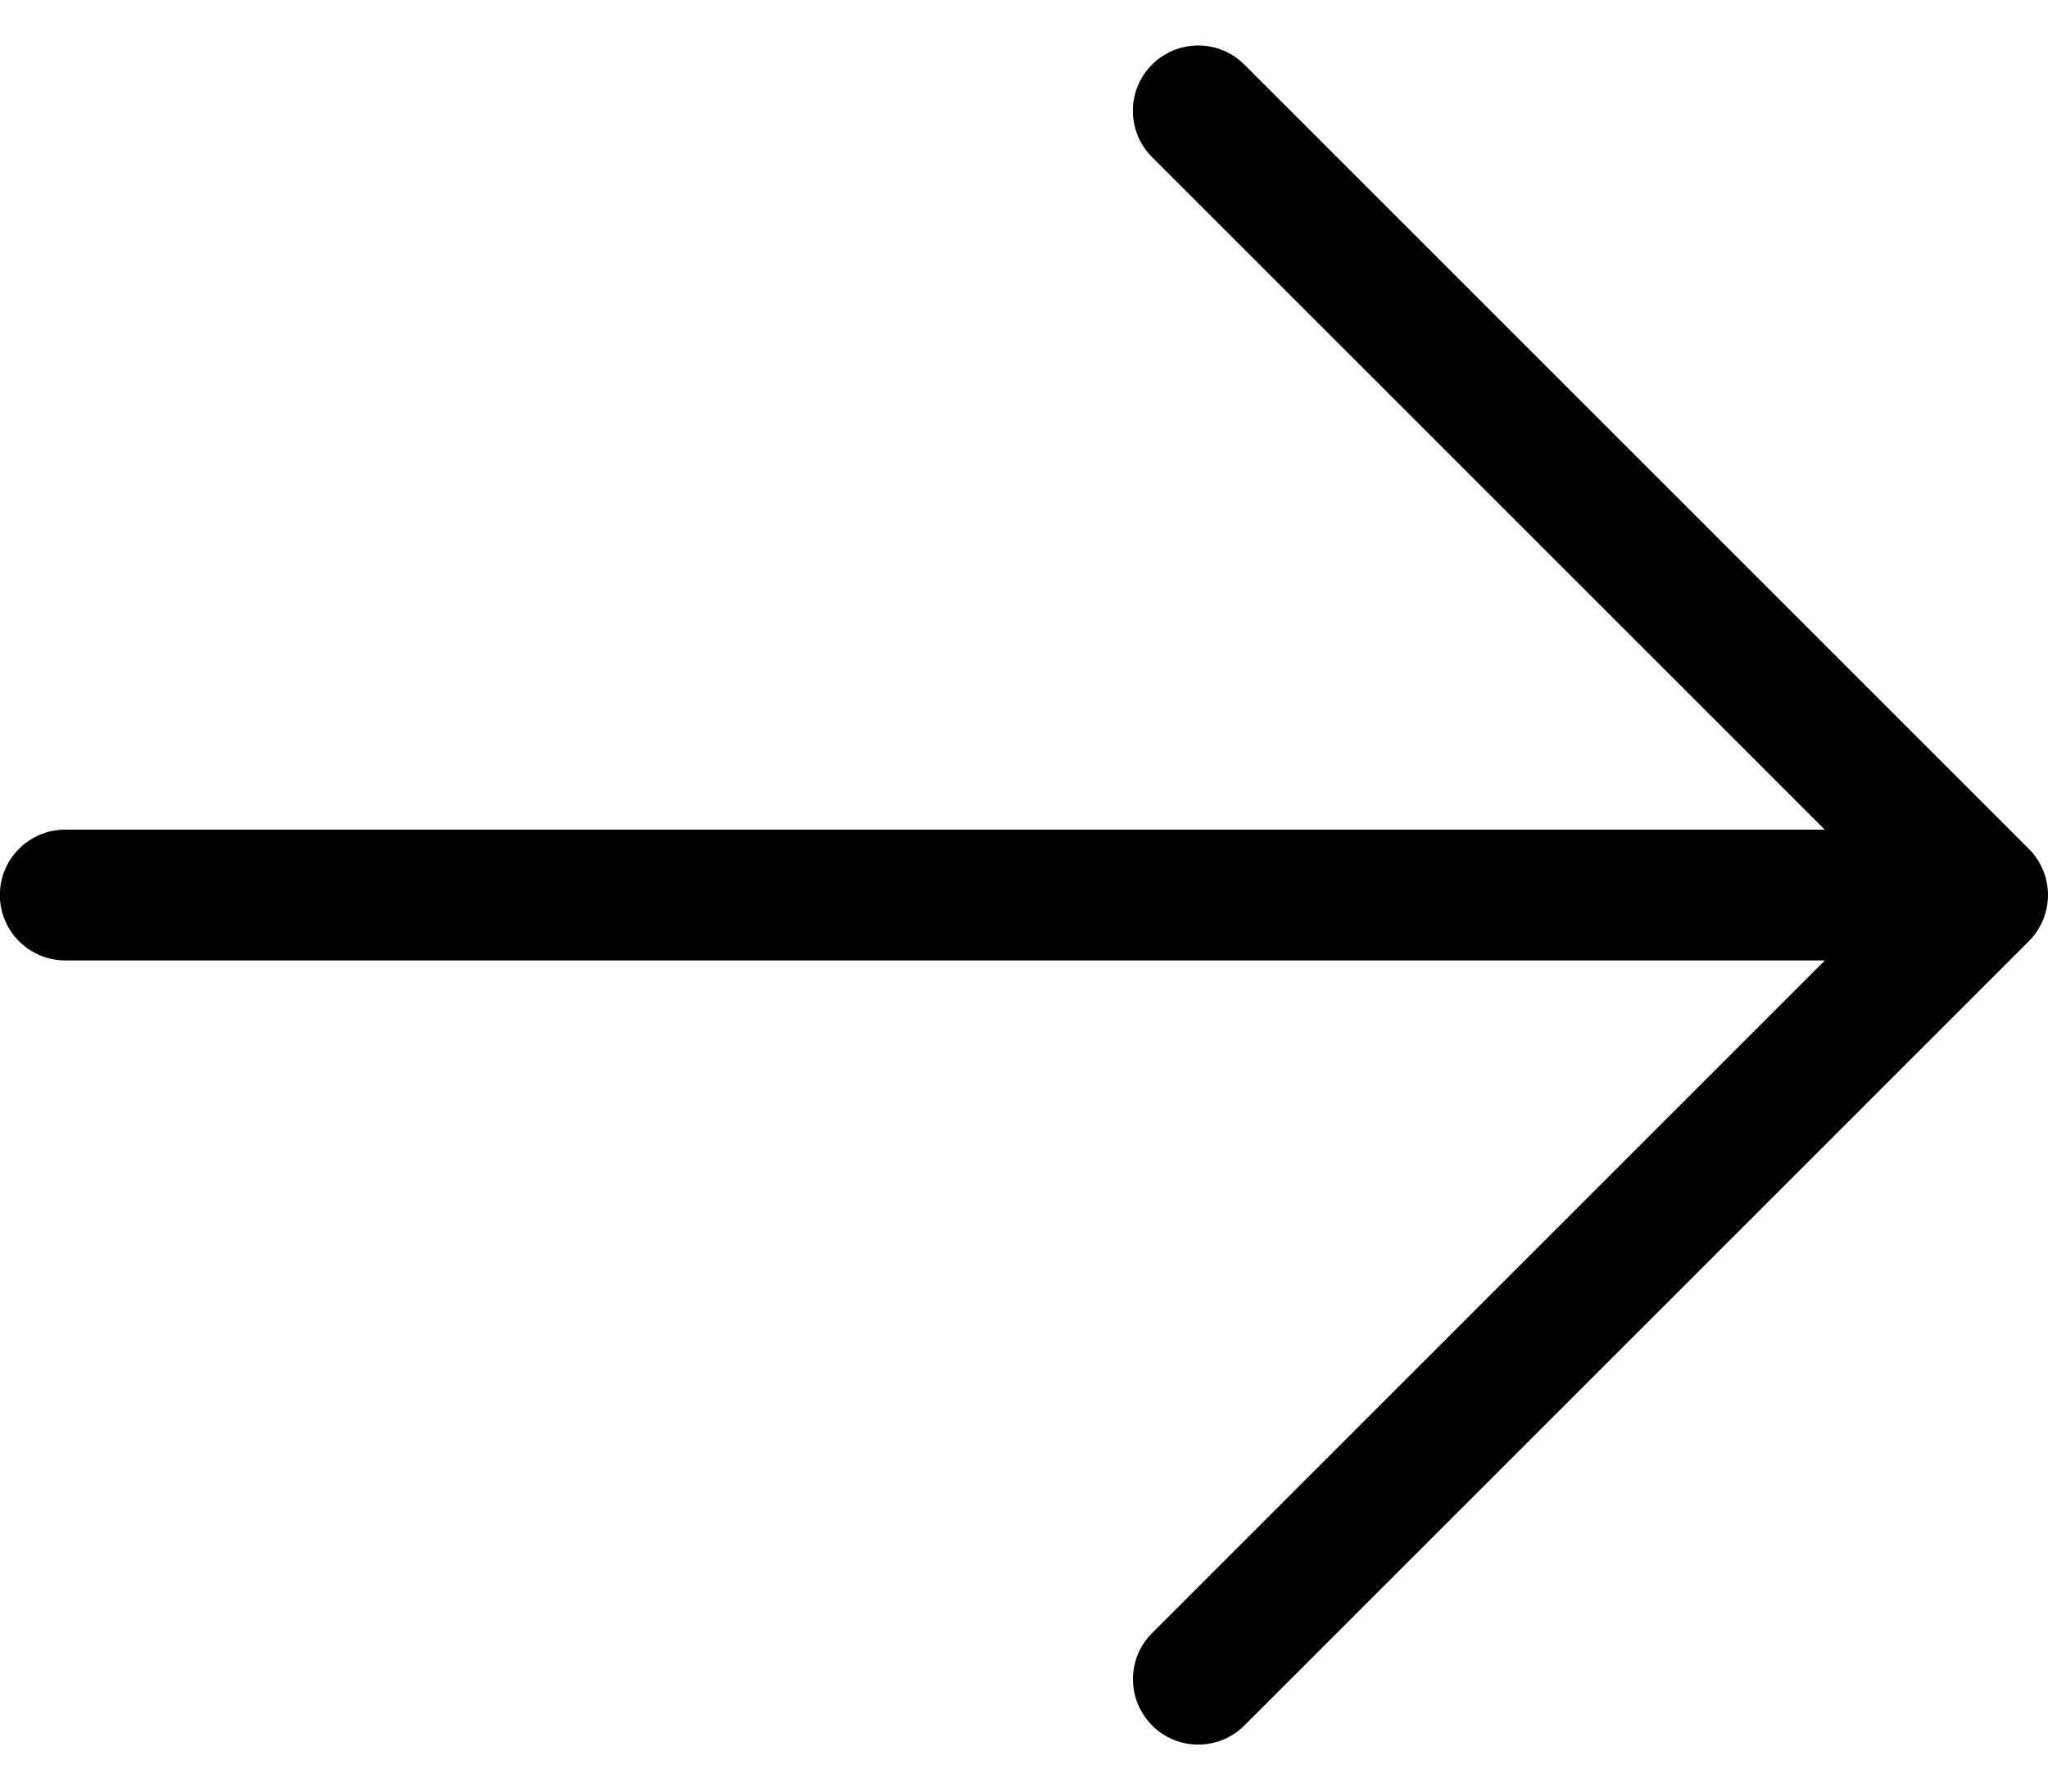
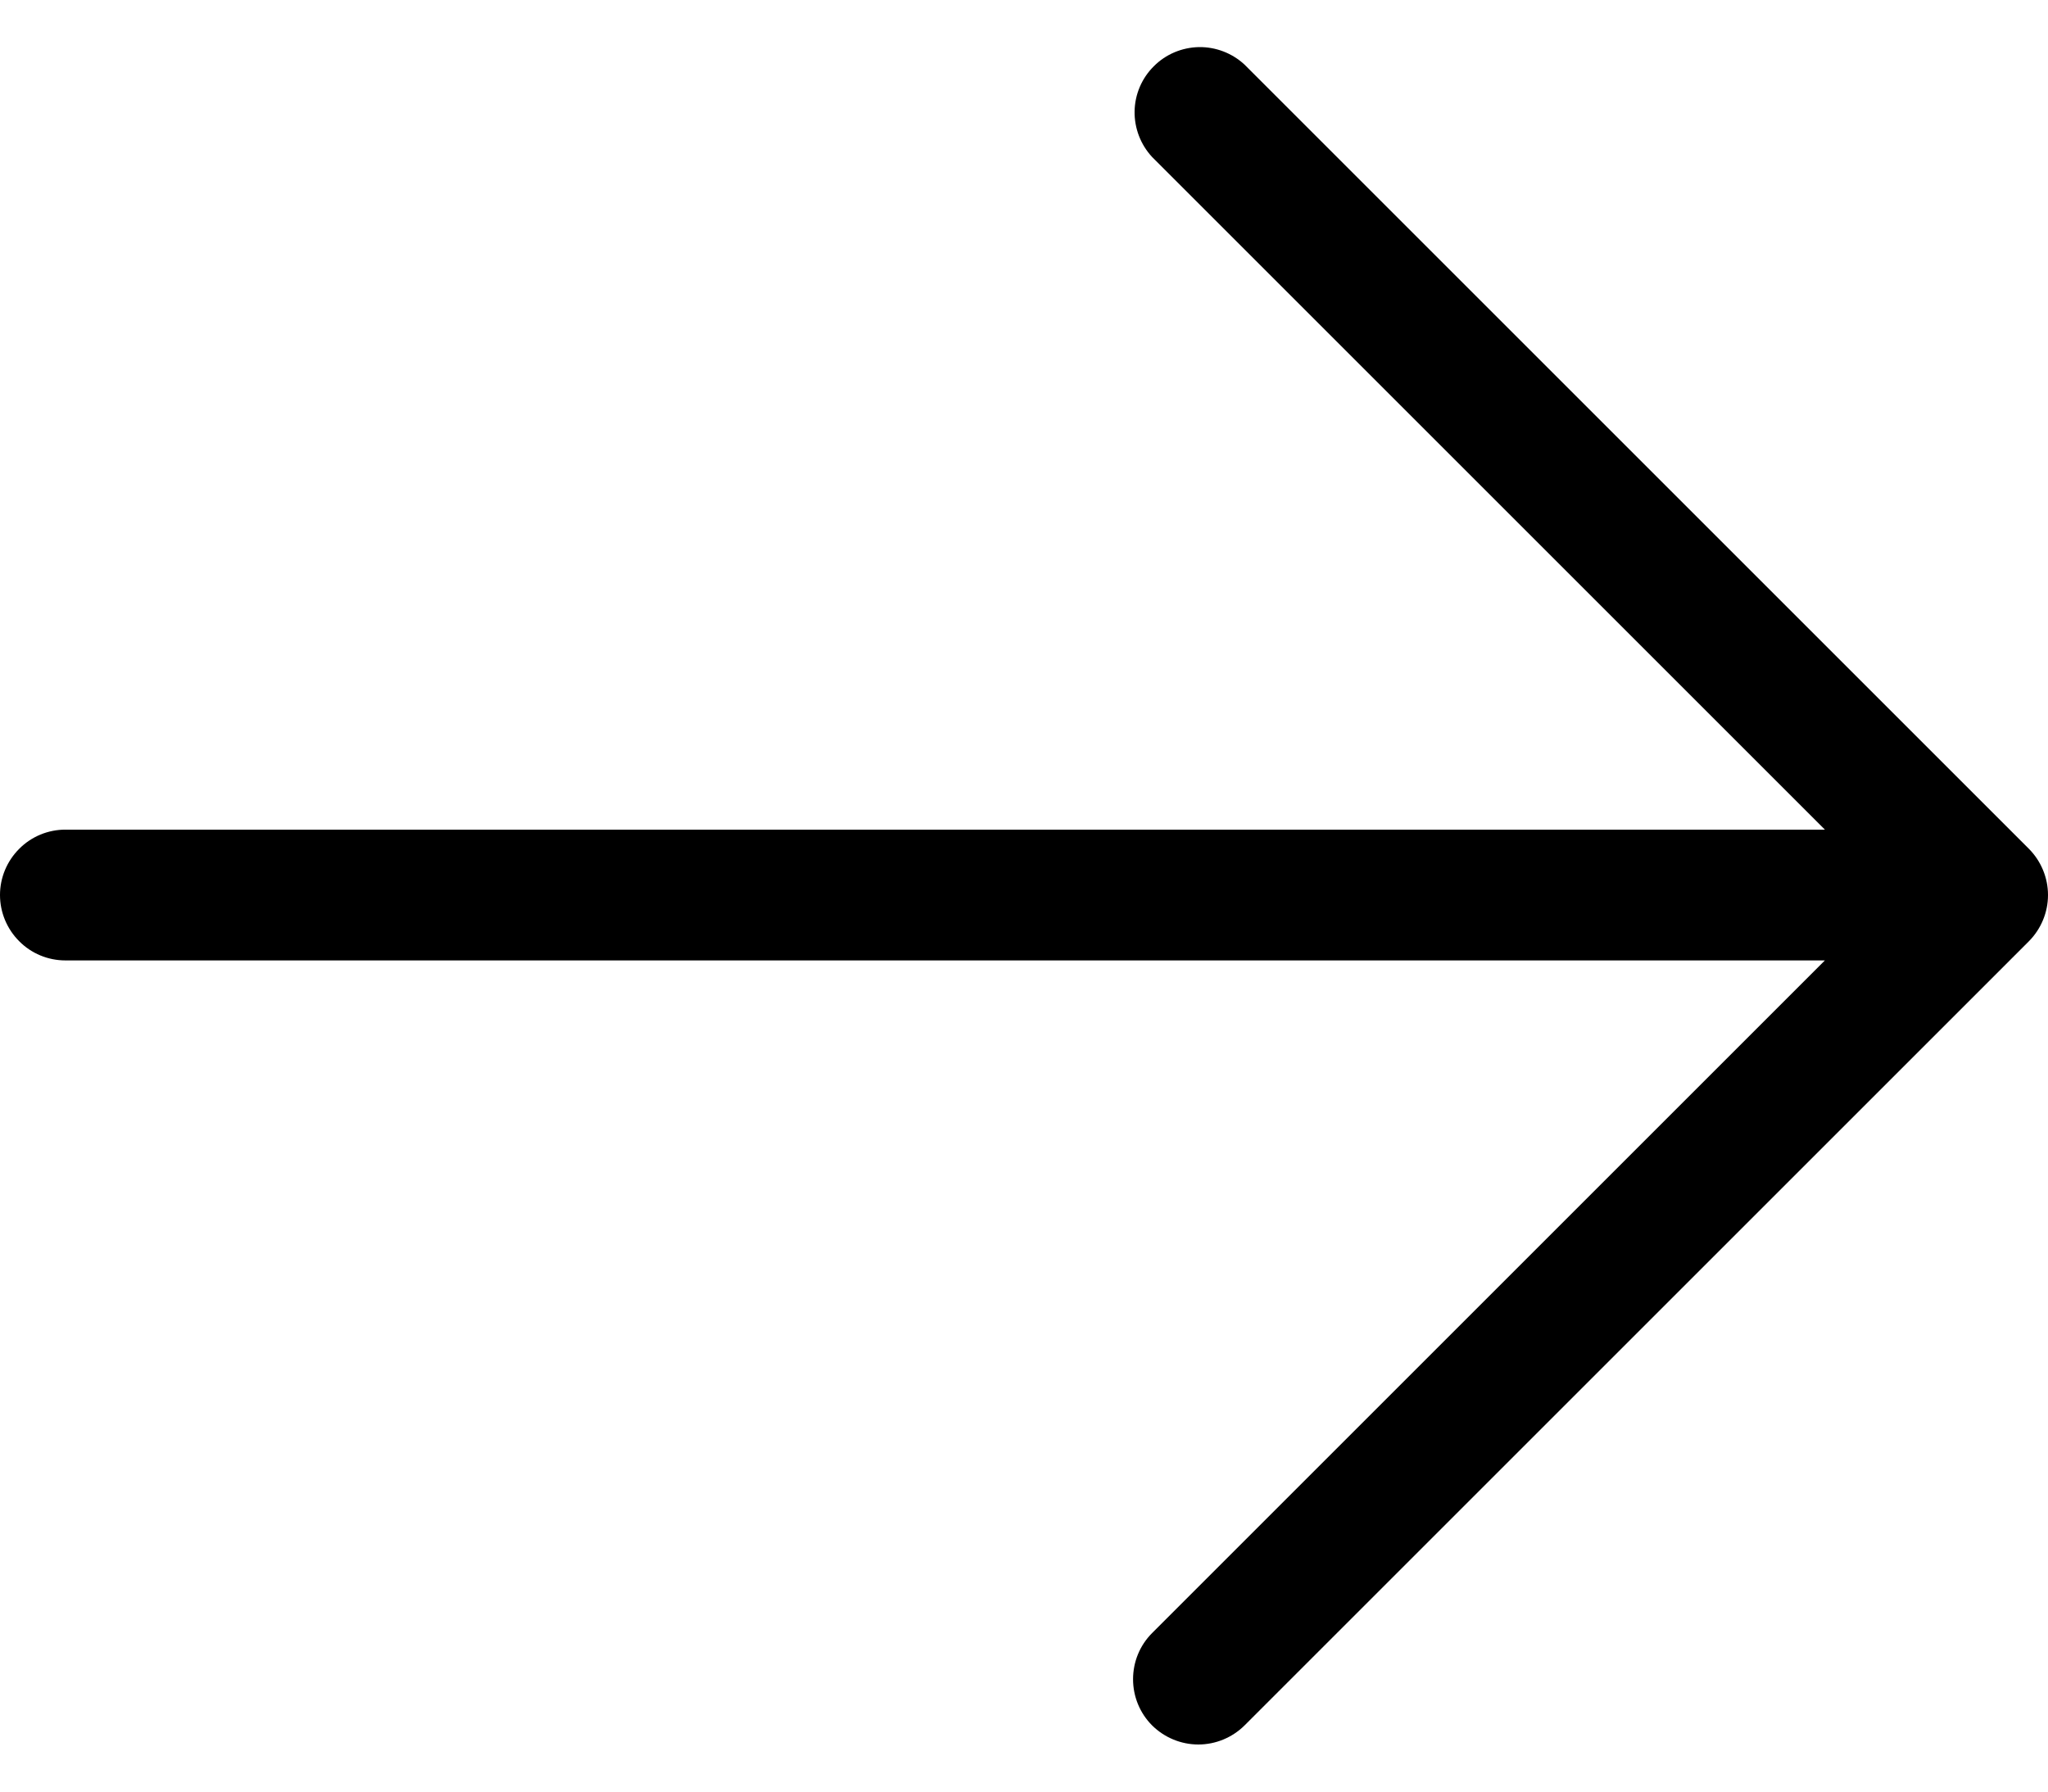
<svg xmlns="http://www.w3.org/2000/svg" width="16" height="14" viewBox="0 0 16 14" fill="none">
-   <path d="M9.001 13.483a.51.51 0 010-.722l5.256-5.256H.51a.51.51 0 010-1.022h13.746L9 1.227a.51.51 0 01.722-.722l6.128 6.128a.51.51 0 010 .722l-6.128 6.128a.51.51 0 01-.722 0z" fill="#000" />
+   <path d="M9.001 13.483C8.905 13.387 8.852 13.257 8.852 13.122C8.852 12.986 8.905 12.857 9.001 12.761L14.257 7.505L0.511 7.505C0.375 7.505 0.245 7.451 0.15 7.355C0.054 7.259 -2.95541e-07 7.129 -2.89621e-07 6.994C-2.83701e-07 6.858 0.054 6.729 0.15 6.633C0.245 6.537 0.375 6.483 0.511 6.483L14.257 6.483L9.001 1.227C8.911 1.13 8.862 1.002 8.864 0.87C8.866 0.738 8.92 0.611 9.014 0.518C9.107 0.424 9.233 0.371 9.366 0.368C9.498 0.366 9.626 0.415 9.723 0.505L15.851 6.633C15.946 6.729 16 6.859 16 6.994C16 7.129 15.946 7.259 15.851 7.355L9.723 13.483C9.627 13.578 9.497 13.632 9.362 13.632C9.227 13.632 9.097 13.578 9.001 13.483Z" fill="black" />
</svg>
